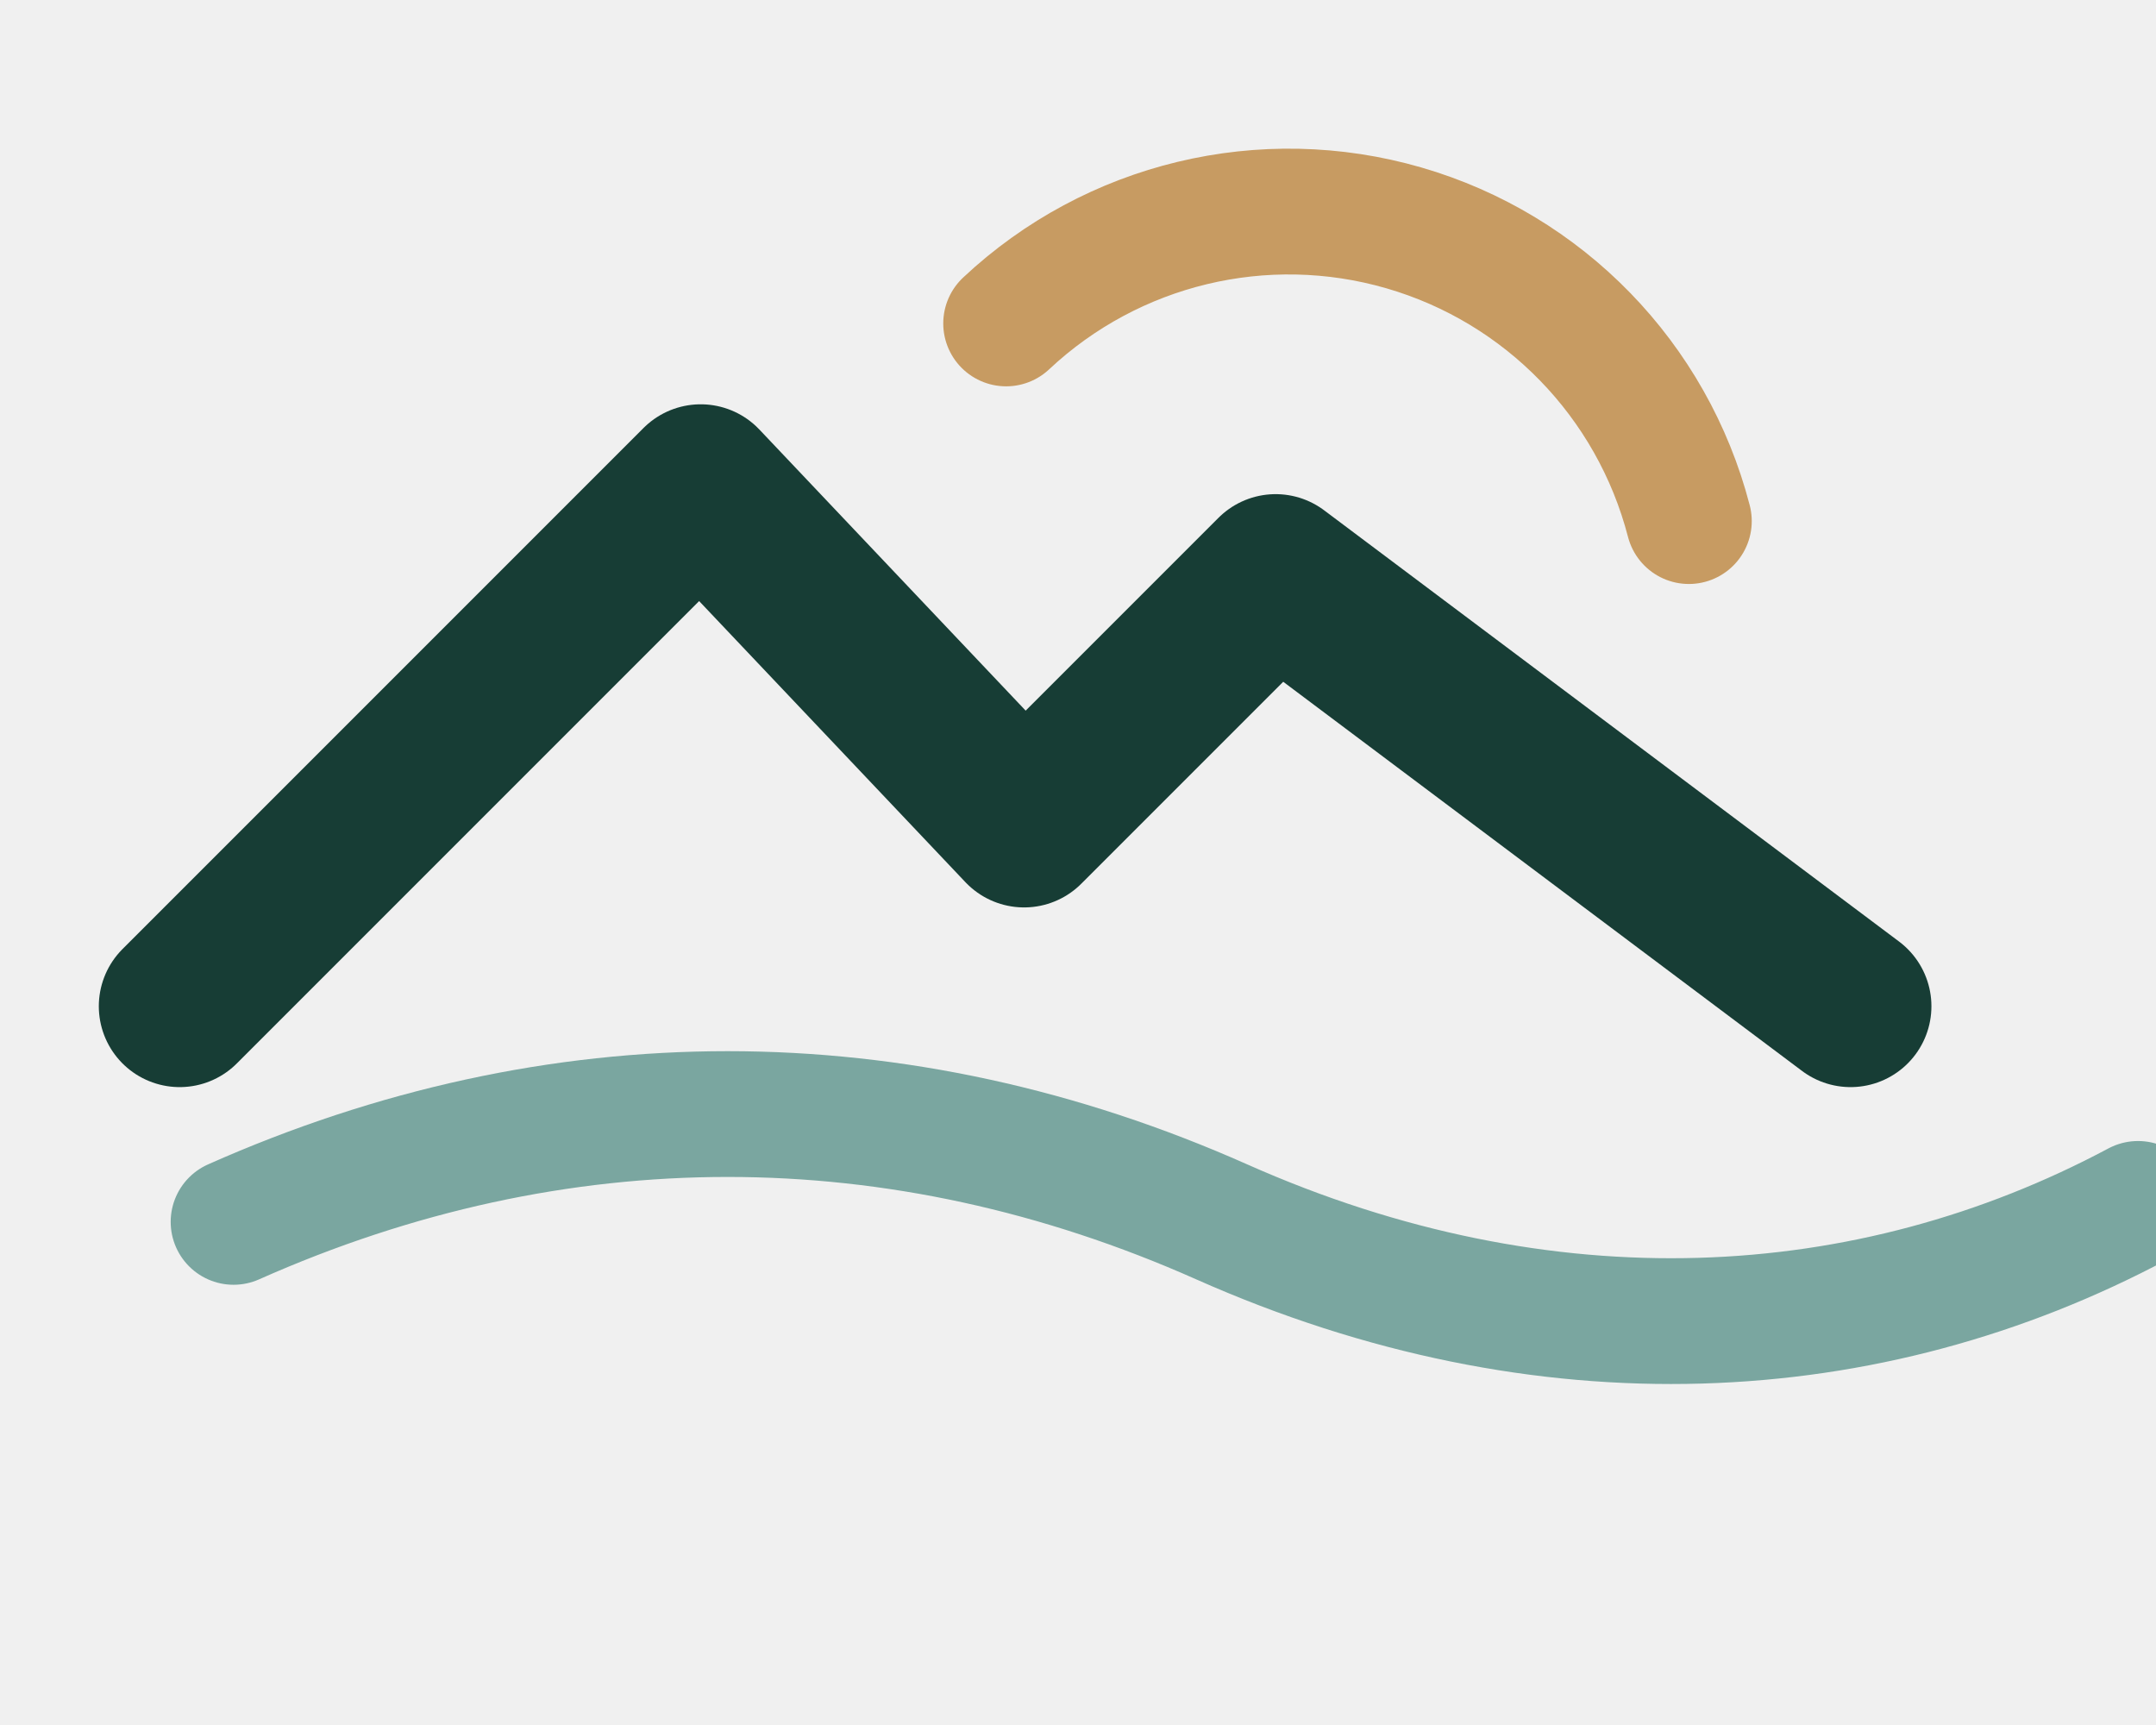
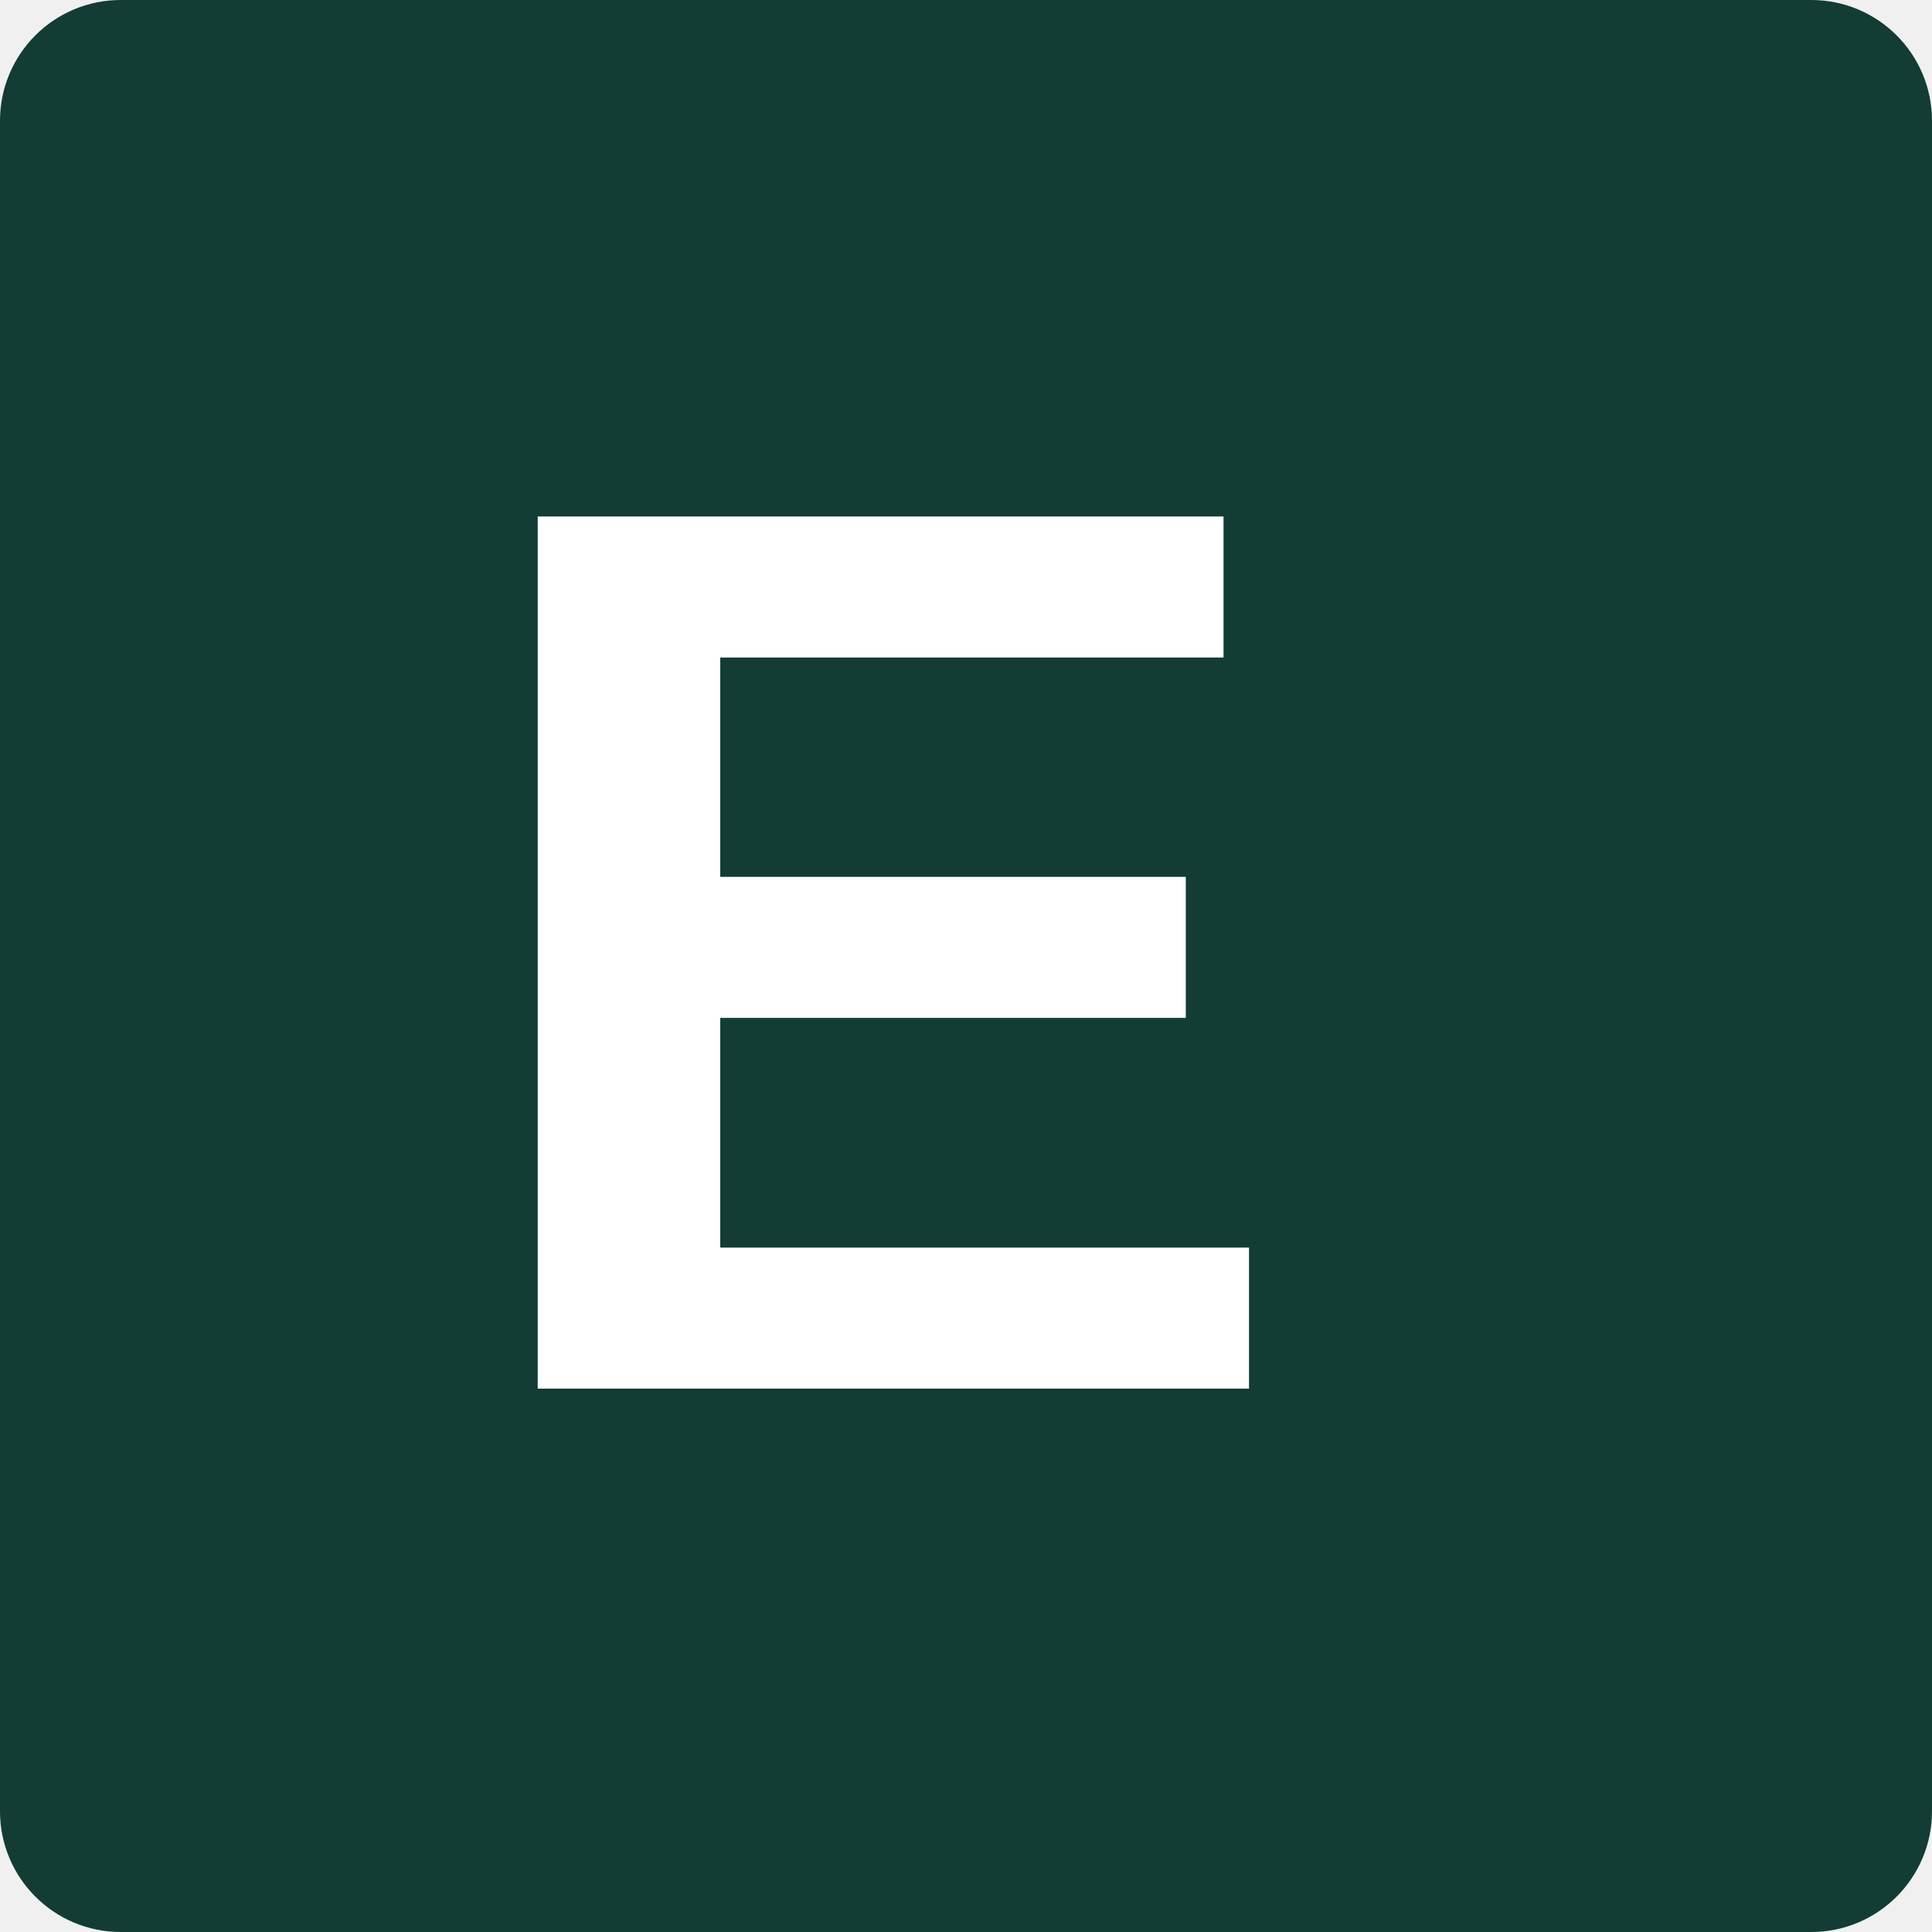
- <svg xmlns="http://www.w3.org/2000/svg" viewBox="0 0 120 96" role="img" aria-label="ELIM TOUR mark">
-   <g fill="none" stroke-linecap="round" stroke-linejoin="round">
-     <path d="M10 56 39 27l18 19 14-14 32 24" stroke="#173d35" stroke-width="9" />
-     <path d="M13 68c18-8 37-8 55 0s36 7 51-1" stroke="#7aa6a0" stroke-width="7" />
-     <path d="M56 18a23 23 0 0 1 38 11" stroke="#c79b62" stroke-width="7" />
-   </g>
+ <svg xmlns="http://www.w3.org/2000/svg" viewBox="0 0 64 64" role="img" aria-label="ELIM TOUR">
+   <rect width="64" height="64" rx="4" fill="#123c34" />
+   <text x="15" y="46" fill="#ffffff" font-family="Arial, Helvetica, sans-serif" font-size="42" font-weight="800">E</text>
</svg>
